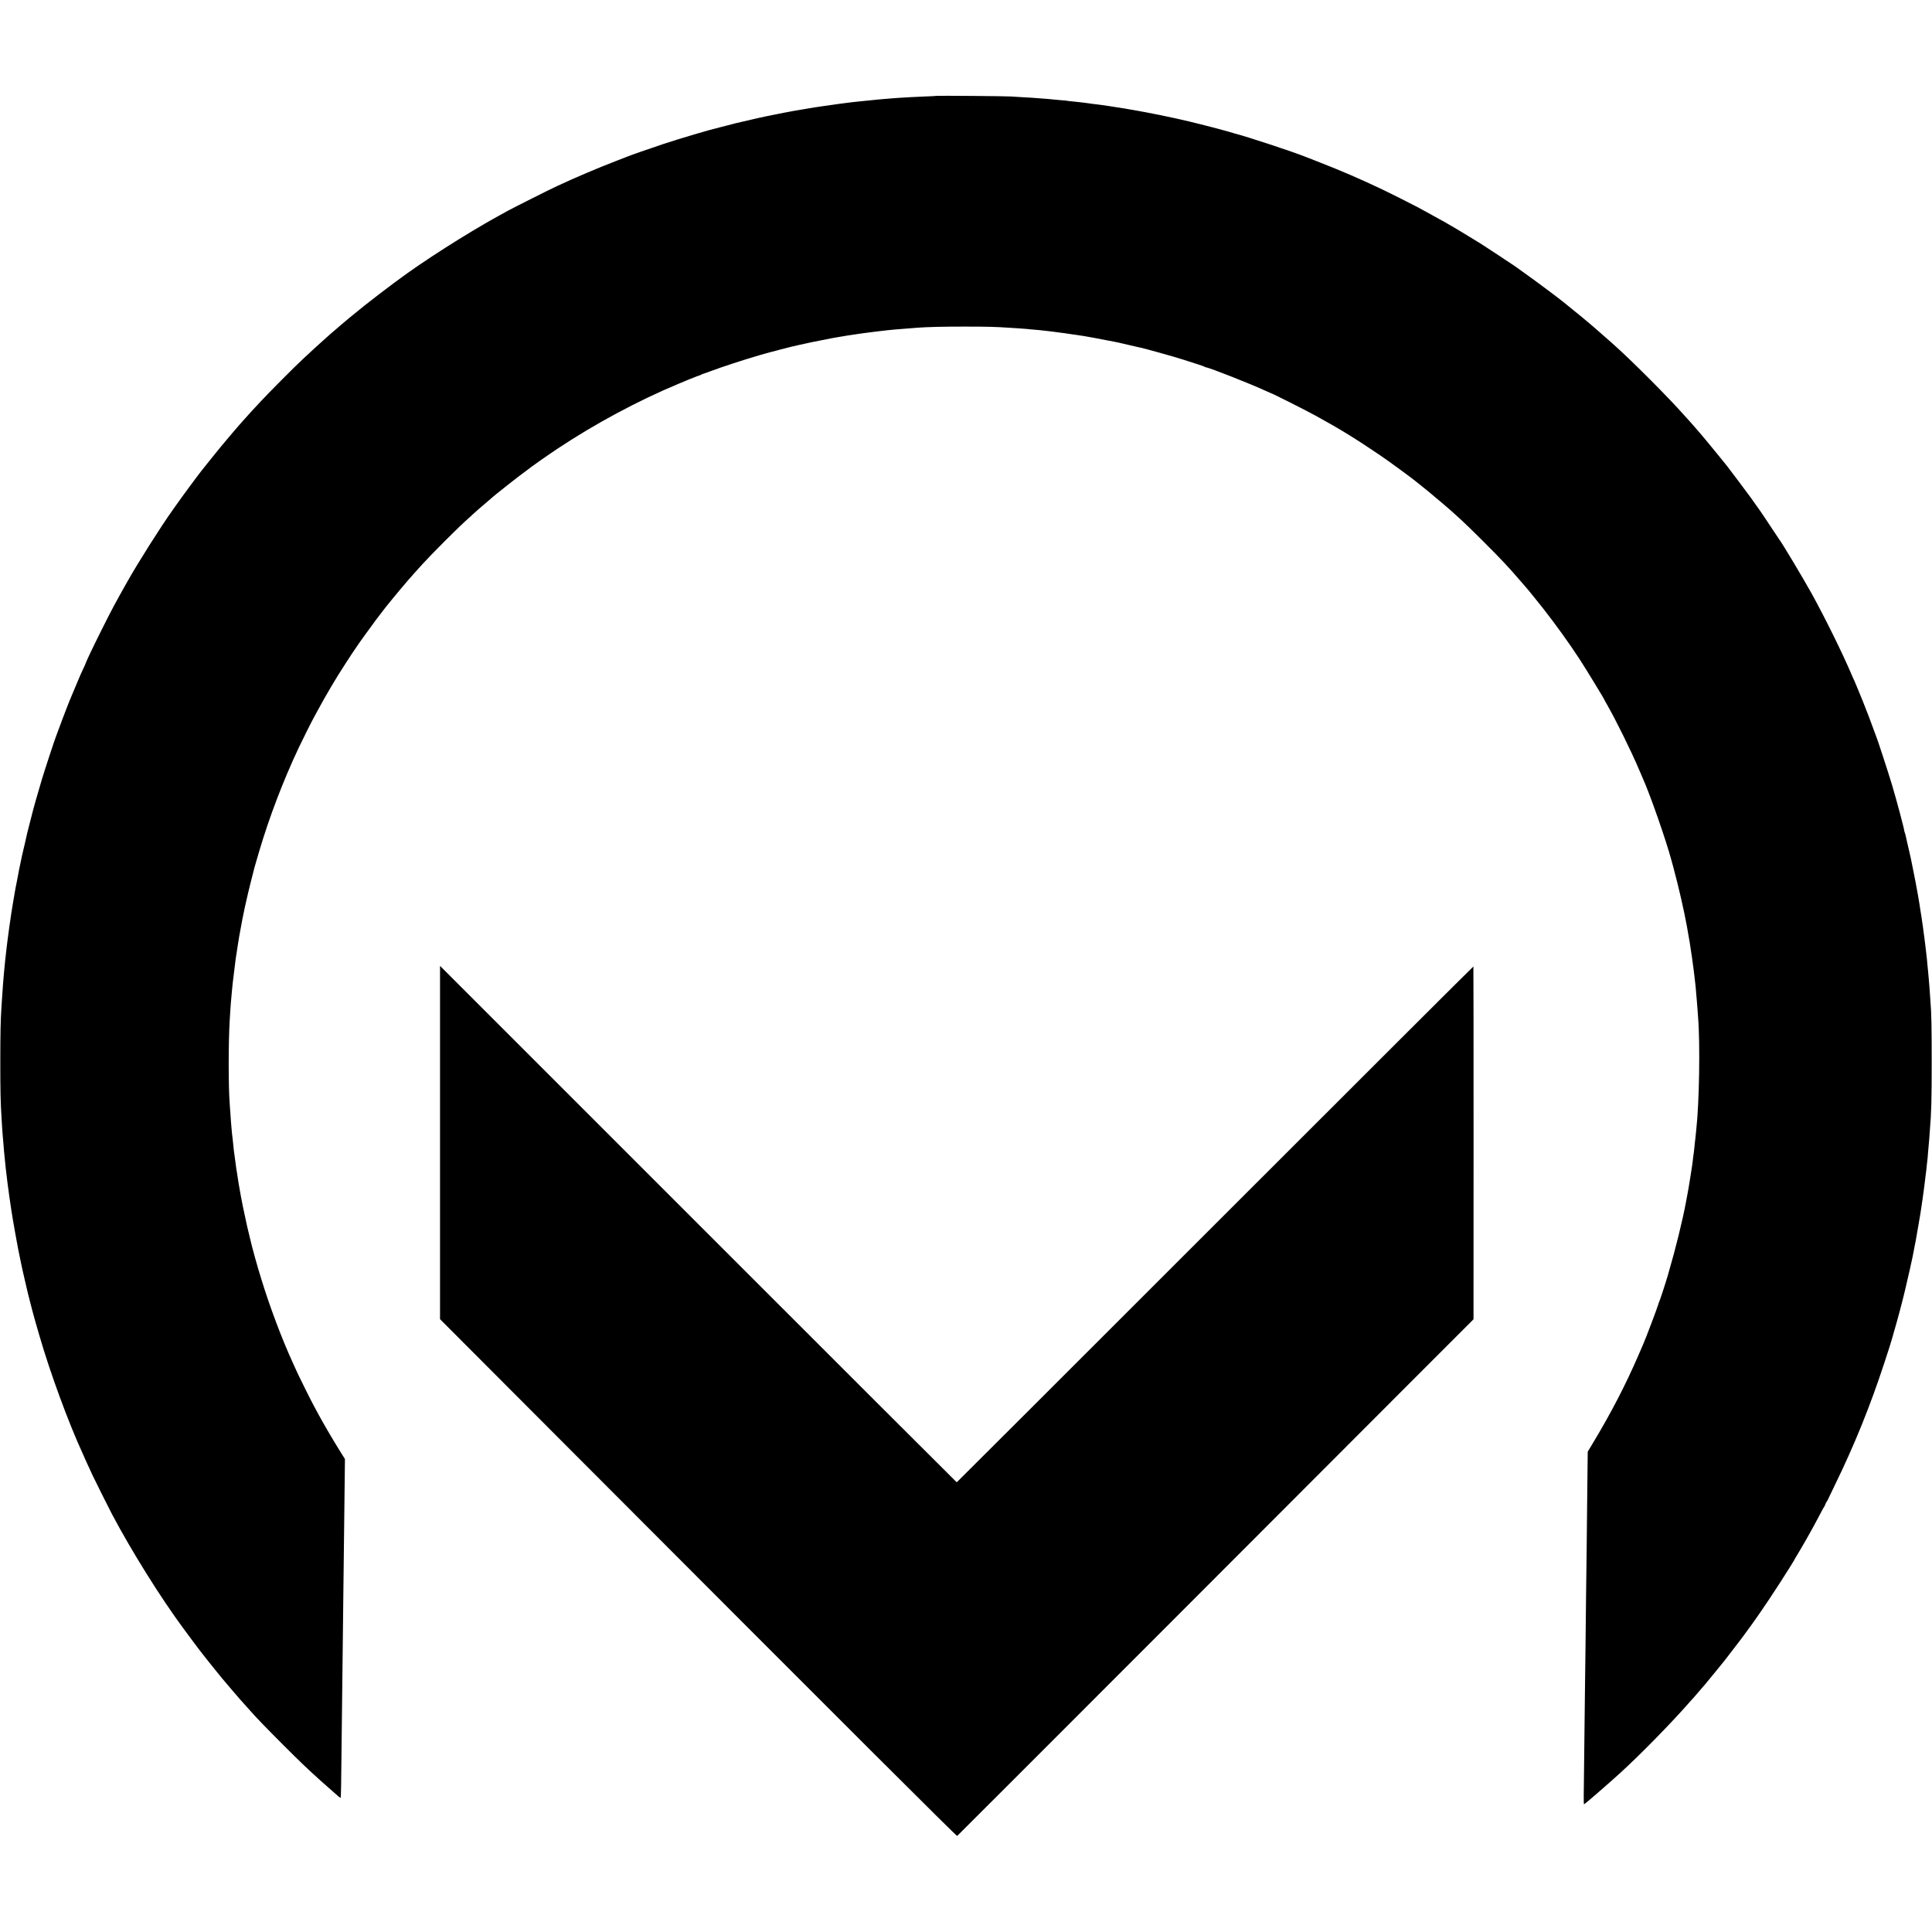
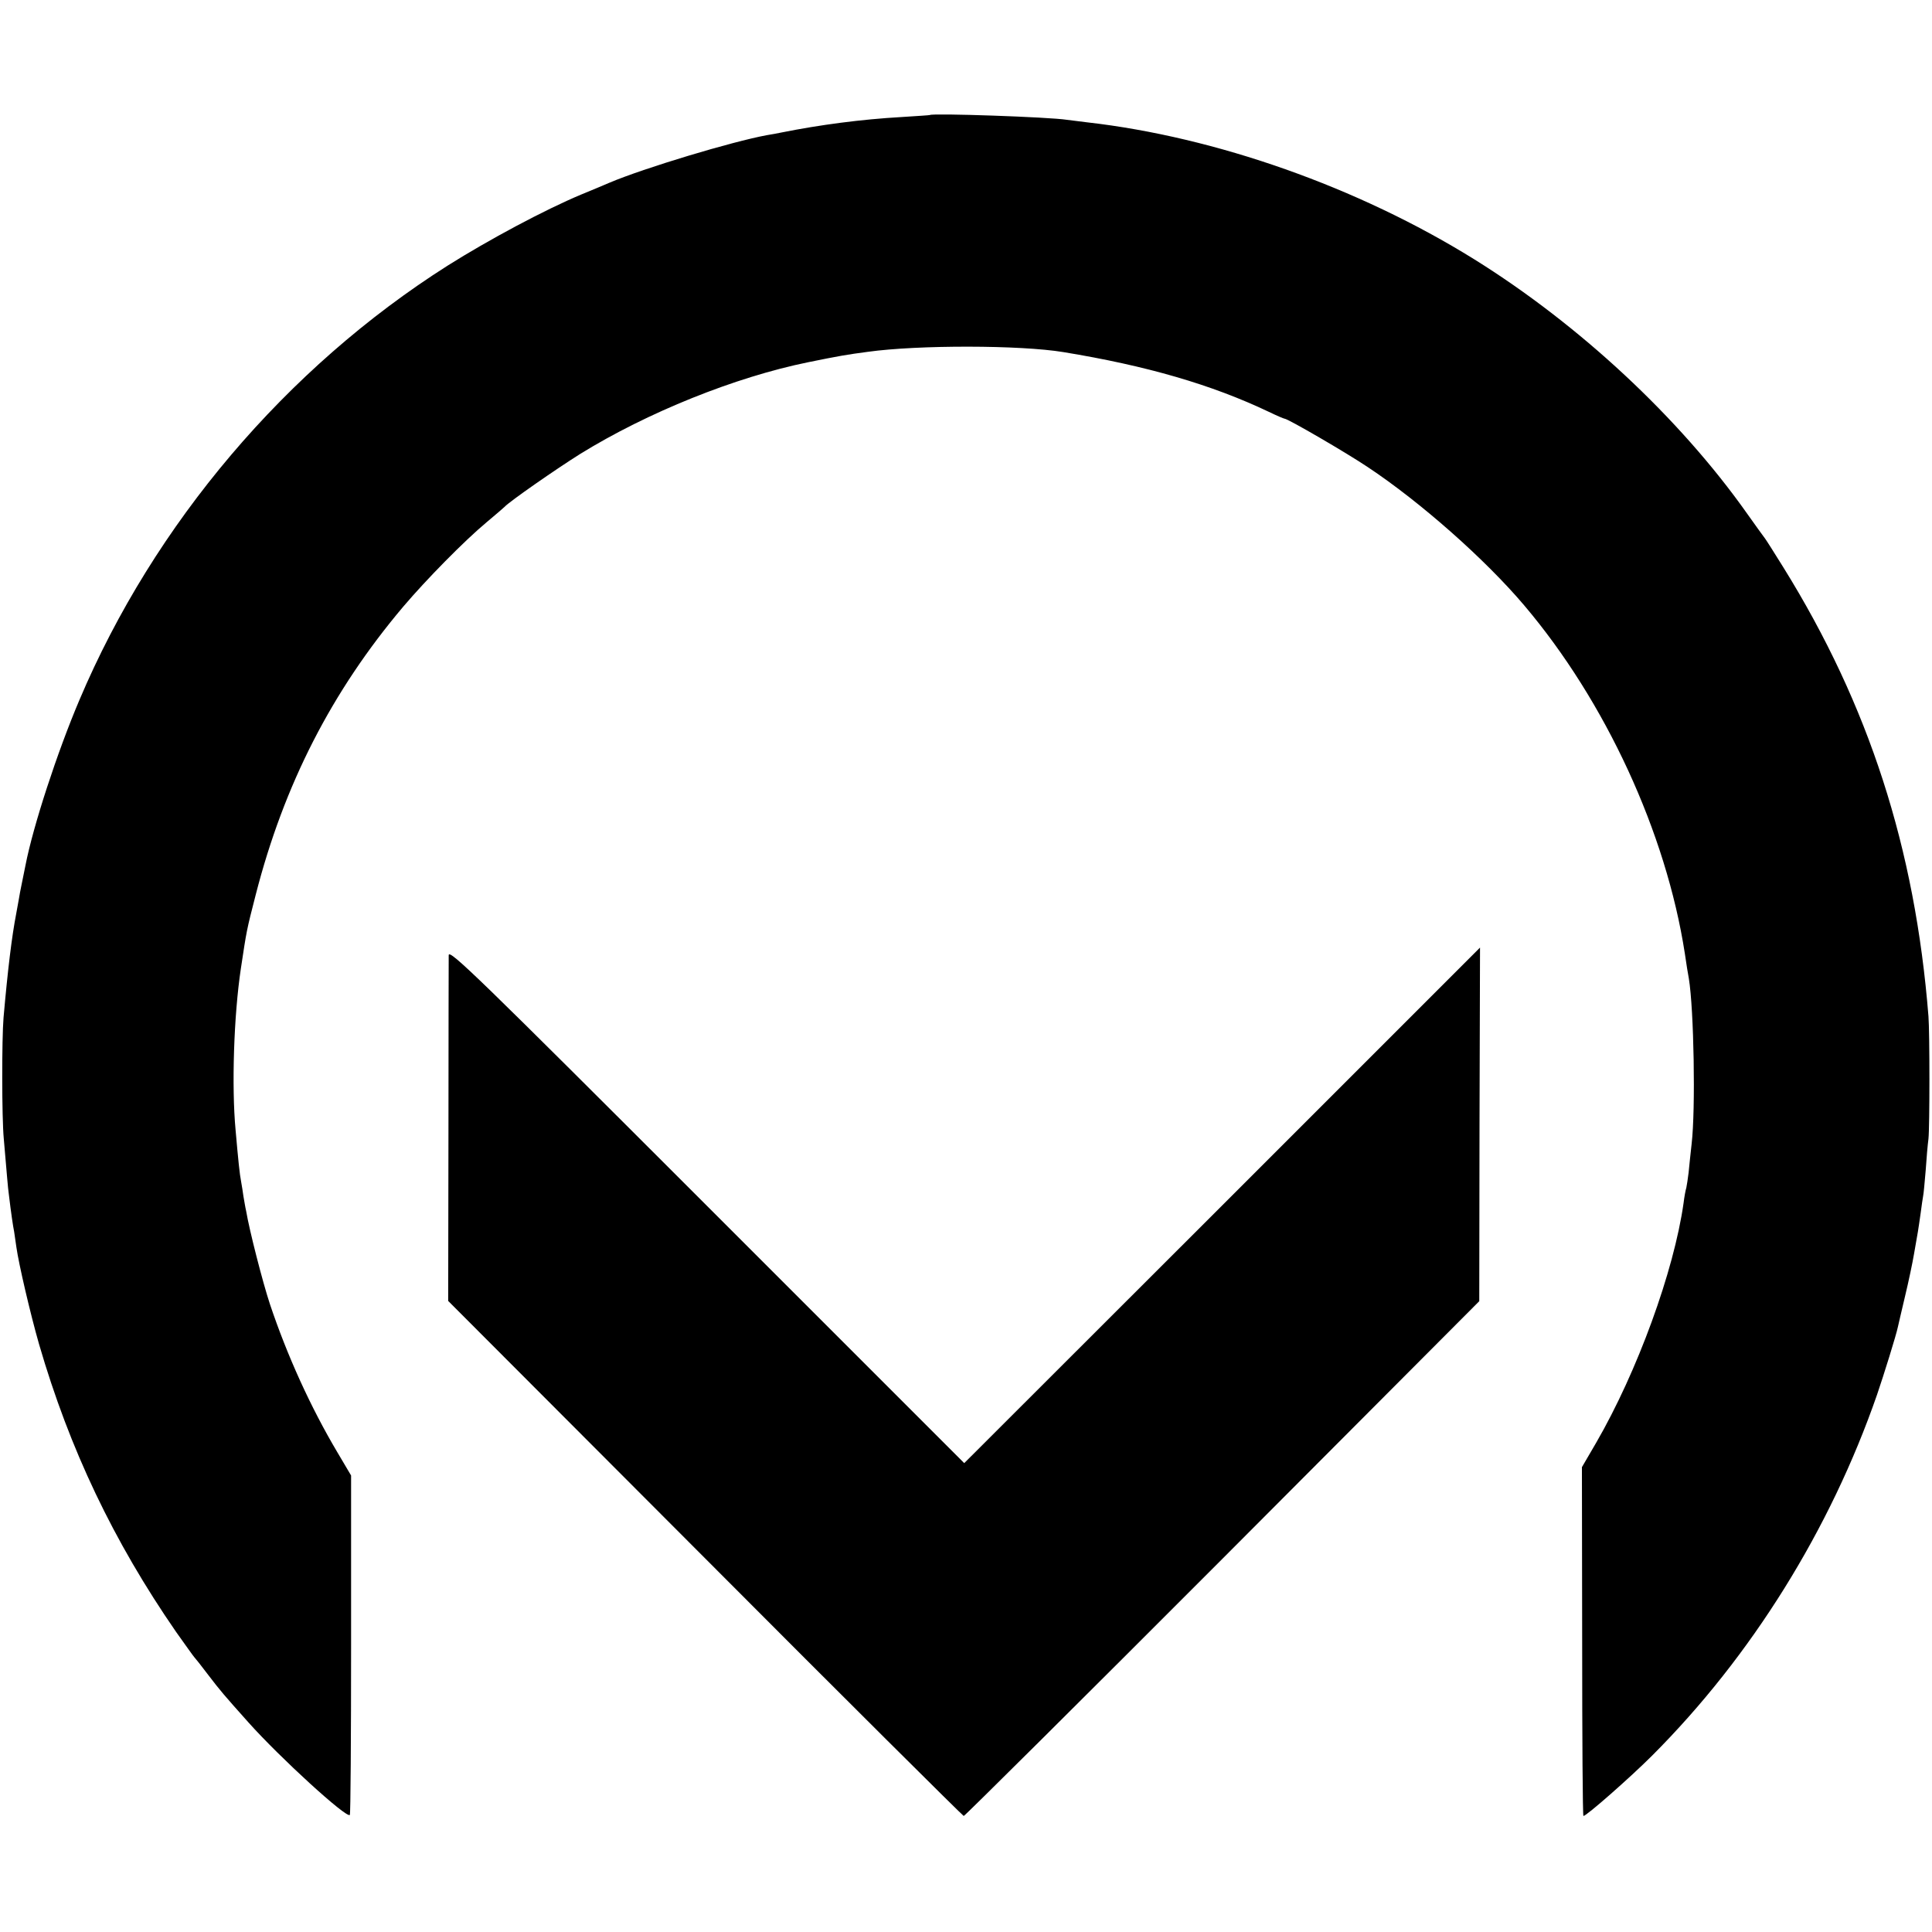
- <svg xmlns="http://www.w3.org/2000/svg" version="1.0" width="3192pt" height="3192pt" viewBox="0 0 3192 3192" preserveAspectRatio="xMidYMid meet">
-   <g transform="translate(0,3192) scale(0.1,-0.1)" fill="#000000" stroke="none">
-     <path d="M15469 30336 c-2 -2 -85 -7 -184 -10 -99 -4 -207 -9 -240 -11 -185 -11 -255 -15 -295 -19 -25 -3 -85 -7 -135 -11 -49 -3 -101 -8 -115 -10 -14 -2 -56 -6 -95 -10 -71 -6 -109 -10 -200 -20 -27 -4 -70 -8 -95 -10 -25 -3 -63 -7 -85 -10 -52 -7 -99 -13 -155 -20 -78 -11 -310 -44 -350 -50 -14 -2 -43 -7 -65 -10 -22 -3 -103 -17 -180 -30 -77 -13 -153 -27 -170 -29 -16 -3 -55 -10 -85 -16 -30 -6 -64 -13 -75 -14 -11 -2 -67 -13 -125 -25 -58 -12 -118 -24 -135 -27 -45 -8 -285 -62 -405 -91 -58 -13 -112 -26 -120 -28 -8 -2 -69 -18 -135 -35 -66 -17 -128 -32 -137 -35 -174 -41 -628 -176 -925 -273 -225 -75 -564 -193 -608 -213 -11 -4 -90 -35 -175 -68 -304 -117 -660 -268 -980 -417 -117 -54 -711 -352 -805 -404 -33 -18 -105 -58 -160 -88 -531 -293 -1261 -759 -1671 -1067 -22 -16 -53 -39 -68 -50 -65 -47 -389 -295 -481 -369 -136 -108 -388 -317 -400 -330 -5 -6 -37 -33 -70 -61 -33 -27 -65 -54 -71 -60 -6 -5 -39 -35 -73 -65 -105 -92 -240 -216 -405 -370 -141 -132 -549 -542 -676 -679 -174 -186 -180 -193 -250 -272 -36 -40 -70 -77 -75 -83 -6 -6 -39 -45 -75 -86 -35 -41 -69 -80 -74 -86 -6 -6 -26 -29 -44 -52 -19 -23 -43 -51 -54 -64 -11 -13 -37 -43 -57 -68 -20 -25 -42 -52 -50 -60 -8 -8 -77 -94 -154 -190 -77 -96 -147 -184 -156 -195 -50 -61 -359 -480 -429 -582 -7 -10 -28 -40 -48 -68 -197 -275 -578 -878 -756 -1195 -204 -362 -248 -445 -416 -780 -158 -315 -267 -547 -274 -577 -1 -5 -11 -28 -24 -53 -33 -67 -67 -145 -150 -345 -41 -99 -79 -189 -84 -200 -5 -11 -27 -67 -49 -125 -22 -58 -45 -118 -52 -135 -7 -16 -13 -34 -15 -40 -1 -5 -26 -71 -54 -145 -28 -74 -53 -139 -54 -145 -2 -5 -6 -17 -9 -25 -15 -35 -189 -565 -220 -670 -61 -201 -153 -525 -172 -608 -3 -9 -22 -87 -44 -172 -22 -85 -42 -166 -44 -180 -3 -14 -15 -65 -26 -115 -36 -150 -43 -179 -48 -205 -2 -14 -13 -63 -23 -110 -10 -47 -21 -98 -24 -115 -3 -16 -19 -102 -36 -190 -18 -88 -34 -173 -36 -190 -3 -16 -18 -106 -34 -200 -16 -93 -31 -194 -35 -224 -4 -30 -8 -63 -11 -74 -2 -11 -8 -57 -14 -101 -6 -45 -13 -94 -15 -111 -12 -84 -32 -251 -39 -320 -3 -27 -8 -72 -11 -100 -3 -27 -8 -72 -10 -100 -3 -27 -7 -75 -10 -105 -11 -118 -20 -240 -30 -395 -3 -49 -8 -117 -10 -150 -15 -222 -20 -445 -20 -915 0 -478 4 -673 20 -920 2 -41 7 -118 10 -170 3 -52 8 -113 10 -135 3 -22 7 -71 10 -110 8 -109 16 -197 20 -230 2 -16 6 -61 10 -100 3 -38 8 -83 10 -100 3 -16 9 -72 15 -123 6 -52 12 -108 15 -125 2 -18 9 -70 16 -117 16 -123 17 -132 23 -165 4 -30 13 -91 22 -150 21 -148 118 -689 144 -799 10 -45 20 -94 23 -111 3 -16 28 -131 57 -255 47 -203 60 -257 75 -312 3 -10 7 -27 9 -37 8 -34 77 -295 87 -326 5 -16 34 -118 65 -225 181 -628 485 -1457 729 -1985 19 -42 35 -78 35 -80 0 -3 55 -122 122 -265 50 -106 264 -533 319 -638 326 -615 804 -1380 1179 -1887 260 -351 281 -380 514 -670 66 -82 122 -152 126 -155 3 -3 41 -48 85 -100 44 -52 84 -100 90 -106 9 -9 61 -71 112 -130 10 -12 52 -58 93 -104 41 -46 83 -92 93 -104 81 -94 270 -289 532 -551 273 -273 382 -378 579 -556 27 -24 59 -53 71 -64 21 -20 130 -116 193 -170 19 -16 51 -44 71 -62 20 -17 38 -30 40 -27 2 2 5 104 7 226 1 123 5 466 9 763 3 297 8 682 10 855 2 173 6 558 10 855 3 297 8 684 10 860 2 176 6 552 10 835 3 283 8 670 10 859 l4 345 -104 167 c-108 174 -261 436 -335 574 -23 44 -55 103 -70 130 -38 68 -231 454 -268 535 -16 36 -52 115 -80 175 -188 412 -384 932 -527 1400 -20 66 -43 140 -50 165 -14 45 -94 332 -100 360 -2 8 -20 83 -40 165 -20 83 -38 157 -40 165 -2 8 -15 67 -28 130 -30 134 -62 290 -77 375 -5 33 -12 71 -15 85 -12 59 -37 212 -50 308 -3 20 -7 46 -10 57 -2 11 -11 79 -20 150 -9 72 -18 141 -21 155 -2 14 -6 52 -9 85 -3 33 -8 77 -10 98 -11 86 -14 116 -20 187 -3 41 -8 95 -10 120 -2 25 -7 90 -10 145 -4 55 -8 118 -10 140 -22 282 -22 1004 0 1375 7 125 17 260 20 300 7 64 13 134 20 220 3 41 8 86 10 100 2 14 6 50 10 80 8 76 13 113 25 205 6 45 13 99 15 120 3 22 10 65 15 95 5 30 12 75 15 100 7 58 36 226 80 455 6 32 35 171 40 195 45 200 71 310 100 425 20 77 38 147 40 155 5 27 26 104 36 135 5 17 34 115 64 219 164 555 397 1166 650 1701 61 129 207 422 253 505 19 36 48 89 64 118 132 244 307 540 417 707 25 38 48 74 51 80 6 13 201 305 217 325 7 8 50 69 97 135 100 141 244 334 332 445 145 182 374 455 470 560 22 25 90 99 149 165 60 66 221 233 359 370 238 237 284 281 471 450 43 39 83 75 89 80 6 6 56 48 111 95 55 47 102 87 105 90 23 26 508 408 561 442 14 9 32 23 40 30 22 22 341 246 489 344 623 414 1335 796 1993 1070 73 30 161 67 197 82 36 15 67 27 70 27 3 0 10 3 15 6 6 4 28 12 50 19 22 7 45 16 50 20 6 4 19 10 30 13 11 3 58 19 105 37 210 79 571 197 840 275 168 49 544 146 620 161 14 3 63 14 110 24 120 27 119 26 290 60 154 31 233 46 300 56 19 2 46 7 60 10 36 7 65 11 153 24 43 6 88 13 100 15 20 4 141 19 227 30 19 2 71 9 115 14 84 11 183 21 250 27 68 5 167 13 240 19 39 3 95 8 125 10 167 13 450 20 805 19 348 0 498 -4 720 -19 28 -2 97 -6 155 -10 58 -4 119 -8 135 -10 17 -3 68 -7 114 -11 46 -3 92 -7 102 -9 16 -3 61 -8 177 -20 24 -2 56 -6 70 -9 15 -3 52 -8 82 -11 30 -3 66 -7 80 -10 14 -2 43 -6 65 -10 22 -3 54 -7 70 -10 17 -3 48 -7 70 -10 22 -3 51 -7 65 -10 14 -2 41 -7 60 -9 19 -3 46 -8 60 -11 14 -3 52 -10 85 -15 67 -12 122 -23 240 -46 44 -9 89 -18 100 -19 11 -2 43 -8 70 -14 80 -18 266 -61 310 -72 22 -5 49 -11 60 -13 65 -13 550 -148 705 -198 231 -73 346 -111 355 -119 6 -4 15 -8 20 -8 57 -5 749 -278 989 -390 48 -22 90 -41 93 -41 14 0 574 -282 728 -367 418 -230 648 -372 1078 -663 123 -82 569 -410 587 -430 3 -3 25 -21 50 -40 25 -19 47 -37 50 -40 3 -3 50 -41 105 -85 81 -65 377 -317 421 -360 6 -5 58 -53 115 -104 142 -130 580 -566 711 -709 59 -64 118 -128 130 -142 13 -14 66 -74 118 -135 52 -60 97 -112 100 -115 16 -15 202 -244 297 -365 201 -256 441 -590 600 -835 108 -166 413 -666 413 -677 0 -2 17 -35 39 -71 147 -255 407 -783 531 -1077 23 -55 48 -113 56 -130 126 -280 386 -1023 480 -1372 8 -29 21 -79 30 -110 86 -318 177 -714 225 -980 20 -114 30 -169 35 -202 3 -18 8 -43 10 -55 2 -11 7 -41 10 -66 3 -25 8 -53 9 -62 2 -9 11 -68 20 -130 21 -148 23 -164 30 -223 3 -27 8 -66 10 -85 3 -19 7 -57 10 -85 3 -27 7 -68 10 -90 2 -22 7 -76 10 -120 4 -44 8 -95 10 -113 2 -18 7 -74 10 -125 3 -50 8 -114 10 -142 36 -434 20 -1415 -29 -1850 -3 -22 -8 -71 -11 -110 -4 -38 -8 -81 -11 -95 -2 -14 -6 -55 -9 -90 -3 -36 -8 -77 -10 -91 -5 -28 -10 -66 -19 -149 -4 -30 -9 -66 -11 -80 -6 -34 -13 -76 -20 -130 -3 -25 -12 -81 -20 -125 -8 -44 -16 -96 -19 -115 -3 -19 -8 -46 -11 -60 -4 -22 -9 -49 -31 -167 -53 -288 -174 -779 -280 -1138 -8 -27 -16 -57 -18 -65 -31 -107 -137 -433 -146 -445 -4 -5 -10 -23 -14 -40 -11 -45 -206 -561 -246 -650 -5 -11 -41 -94 -80 -185 -210 -487 -455 -959 -751 -1450 l-87 -145 -7 -610 c-3 -335 -8 -761 -10 -945 -3 -184 -7 -540 -10 -790 -2 -250 -7 -657 -10 -905 -3 -247 -8 -605 -10 -795 -10 -944 -17 -1518 -19 -1642 -1 -76 1 -138 5 -138 11 0 384 323 595 515 336 306 860 841 1160 1185 21 25 42 47 45 50 3 3 24 25 45 51 21 25 62 71 89 104 28 32 55 63 60 69 6 6 40 47 75 91 36 44 67 82 70 85 3 3 44 52 90 110 47 58 90 112 97 120 7 8 64 83 127 165 64 83 119 155 123 160 4 6 23 30 41 55 128 174 164 223 207 285 27 39 64 93 84 120 152 215 553 836 584 905 4 8 15 27 25 42 15 23 76 127 134 228 88 152 217 389 279 510 12 25 28 52 34 60 7 8 16 26 20 40 4 14 16 36 25 50 10 14 18 27 18 30 1 3 55 115 120 250 319 653 581 1300 812 2005 45 138 86 264 91 280 5 17 18 60 29 96 11 36 22 74 25 85 2 10 13 51 25 89 42 139 139 503 176 665 57 241 109 472 120 530 3 14 11 57 19 95 8 39 17 86 20 105 3 19 10 53 15 75 5 22 11 58 14 80 4 23 9 52 11 65 3 14 8 39 10 55 13 74 25 143 30 175 3 19 10 60 15 90 5 30 12 78 16 105 3 28 8 59 10 70 2 10 6 37 9 60 3 22 10 72 15 110 5 39 12 89 15 113 3 23 7 60 10 82 3 22 7 59 10 83 3 23 7 58 10 77 2 19 7 63 10 97 3 34 7 70 9 80 2 10 7 61 10 113 4 52 9 109 11 125 2 17 7 68 10 115 3 47 7 110 10 140 24 273 30 503 30 1130 0 571 -5 813 -20 985 -2 28 -7 93 -10 145 -4 52 -8 113 -10 135 -2 22 -7 76 -10 120 -4 44 -8 98 -11 120 -3 22 -7 63 -9 90 -4 53 -12 134 -20 198 -9 70 -14 112 -20 167 -4 30 -8 66 -10 80 -2 14 -7 46 -10 72 -5 45 -21 164 -30 218 -2 14 -7 45 -10 70 -4 25 -9 54 -11 65 -2 11 -7 40 -10 65 -3 25 -7 52 -9 60 -2 8 -7 35 -10 60 -5 37 -20 121 -59 330 -2 14 -16 81 -30 150 -13 69 -27 136 -30 150 -2 14 -9 45 -14 70 -6 25 -18 79 -27 120 -9 41 -26 113 -37 160 -11 47 -22 95 -24 107 -2 12 -8 33 -13 45 -5 13 -9 26 -9 31 -2 37 -128 510 -202 757 -59 199 -241 754 -259 795 -5 11 -24 61 -41 110 -42 119 -132 354 -185 485 -96 234 -137 334 -145 349 -5 9 -24 50 -41 91 -148 349 -439 938 -658 1335 -144 258 -476 815 -533 890 -4 6 -76 114 -160 240 -84 127 -156 235 -161 240 -4 6 -30 42 -57 80 -27 39 -69 97 -92 130 -48 67 -365 489 -390 520 -9 11 -67 83 -129 160 -111 139 -344 418 -405 485 -18 19 -42 48 -55 63 -13 15 -37 42 -54 60 -16 18 -50 55 -74 82 -252 284 -831 866 -1126 1131 -16 14 -48 43 -70 63 -38 35 -176 156 -239 210 -17 14 -48 42 -70 61 -103 89 -207 174 -490 403 -98 79 -428 325 -596 445 -102 72 -189 135 -195 140 -17 14 -508 337 -555 366 -25 15 -74 46 -110 68 -36 23 -78 49 -95 58 -16 10 -90 54 -163 99 -74 45 -136 81 -138 81 -2 0 -33 18 -69 40 -36 22 -67 40 -70 40 -2 0 -27 14 -55 30 -28 17 -106 60 -173 96 -67 37 -151 82 -187 102 -79 43 -502 255 -620 310 -359 169 -624 283 -970 419 -118 46 -231 90 -250 98 -233 93 -953 330 -1185 391 -5 1 -48 14 -95 28 -83 24 -345 94 -379 101 -9 2 -50 12 -91 23 -204 54 -643 150 -900 197 -47 8 -105 19 -130 24 -25 5 -65 12 -90 16 -25 3 -52 8 -60 10 -8 2 -33 6 -55 10 -22 3 -65 10 -95 15 -30 5 -72 11 -92 14 -21 4 -55 8 -75 12 -21 3 -63 9 -93 14 -30 5 -77 11 -105 14 -27 3 -66 8 -85 10 -127 19 -225 30 -345 42 -38 3 -72 7 -75 9 -3 2 -50 6 -105 10 -55 4 -109 9 -120 11 -11 2 -51 6 -90 9 -67 5 -145 11 -265 20 -30 2 -109 7 -175 10 -66 4 -145 9 -175 11 -68 6 -1226 15 -1231 10z" />
-     <path d="M7270 13044 l0 -2919 2155 -2160 c4715 -4725 6378 -6384 6389 -6378 6 4 1606 1604 3556 3556 1950 1952 3867 3871 4260 4265 l715 715 1 2911 c0 1601 -1 2914 -3 2918 -2 3 -1922 -1913 -4267 -4258 -2345 -2345 -4266 -4264 -4269 -4264 -3 0 -1925 1920 -4271 4266 l-4266 4266 0 -2918z" />
+ <svg xmlns="http://www.w3.org/2000/svg" version="1.0" width="766pt" height="766pt" viewBox="0 0 766 766" preserveAspectRatio="xMidYMid meet">
+   <g transform="translate(0,766) scale(0.1,-0.1)" fill="#000000" stroke="none">
+     <path d="M3687 7204 c-1 -1 -51 -4 -112 -8 -160 -9 -325 -31 -475 -61 -14 -3 -41 -8 -60 -11 -136 -25 -486 -130 -625 -189 -16 -7 -66 -28 -110 -46 -146 -61 -368 -180 -530 -282 -640 -406 -1164 -1023 -1460 -1722 -88 -207 -184 -501 -214 -656 -6 -30 -13 -65 -16 -79 -3 -14 -8 -40 -11 -59 -3 -18 -8 -43 -10 -55 -17 -88 -33 -218 -50 -411 -7 -84 -7 -396 1 -480 13 -149 16 -192 20 -220 9 -76 17 -129 21 -148 2 -12 6 -40 9 -62 9 -65 55 -263 90 -385 121 -416 295 -781 543 -1140 37 -52 69 -97 72 -100 3 -3 28 -34 55 -70 49 -64 60 -77 160 -189 125 -140 389 -381 402 -367 3 2 5 307 5 675 l0 671 -55 93 c-105 177 -198 381 -267 587 -29 88 -81 291 -94 368 -4 17 -8 44 -11 60 -2 15 -6 41 -9 57 -6 31 -11 80 -22 205 -16 172 -7 454 21 640 23 152 22 149 59 293 112 436 301 806 585 1142 91 107 241 260 331 335 36 30 67 57 70 60 20 22 206 151 300 210 267 165 615 305 905 364 123 25 152 30 235 41 201 28 607 27 776 -1 330 -54 588 -129 815 -237 31 -15 59 -27 62 -27 13 0 245 -135 330 -192 208 -138 465 -365 620 -548 323 -381 563 -902 637 -1380 6 -41 13 -86 16 -100 20 -123 27 -517 11 -655 -4 -38 -10 -90 -12 -114 -3 -24 -7 -51 -9 -60 -3 -9 -8 -36 -11 -61 -38 -269 -183 -668 -347 -951 l-56 -96 1 -692 c0 -380 2 -691 5 -691 12 0 186 153 272 239 395 395 707 898 892 1431 27 79 76 236 83 270 2 8 14 62 28 120 14 58 30 134 36 170 6 36 13 74 15 86 2 12 7 45 11 74 4 29 8 60 10 69 2 9 6 54 10 101 3 47 8 103 11 125 5 48 5 421 0 485 -53 667 -236 1234 -575 1780 -36 58 -69 110 -73 115 -5 6 -37 51 -72 100 -268 379 -665 748 -1081 1007 -460 286 -1025 485 -1535 543 -30 4 -66 8 -80 10 -68 11 -533 27 -543 19z" />
+     <path d="M1779 3873 c0 -15 -1 -330 -1 -700 l-1 -671 1019 -1021 c560 -562 1022 -1021 1025 -1021 4 0 466 459 1026 1020 l1018 1021 1 701 2 701 -1022 -1022 -1023 -1022 -1021 1021 c-904 904 -1022 1019 -1023 993z" />
  </g>
</svg>
